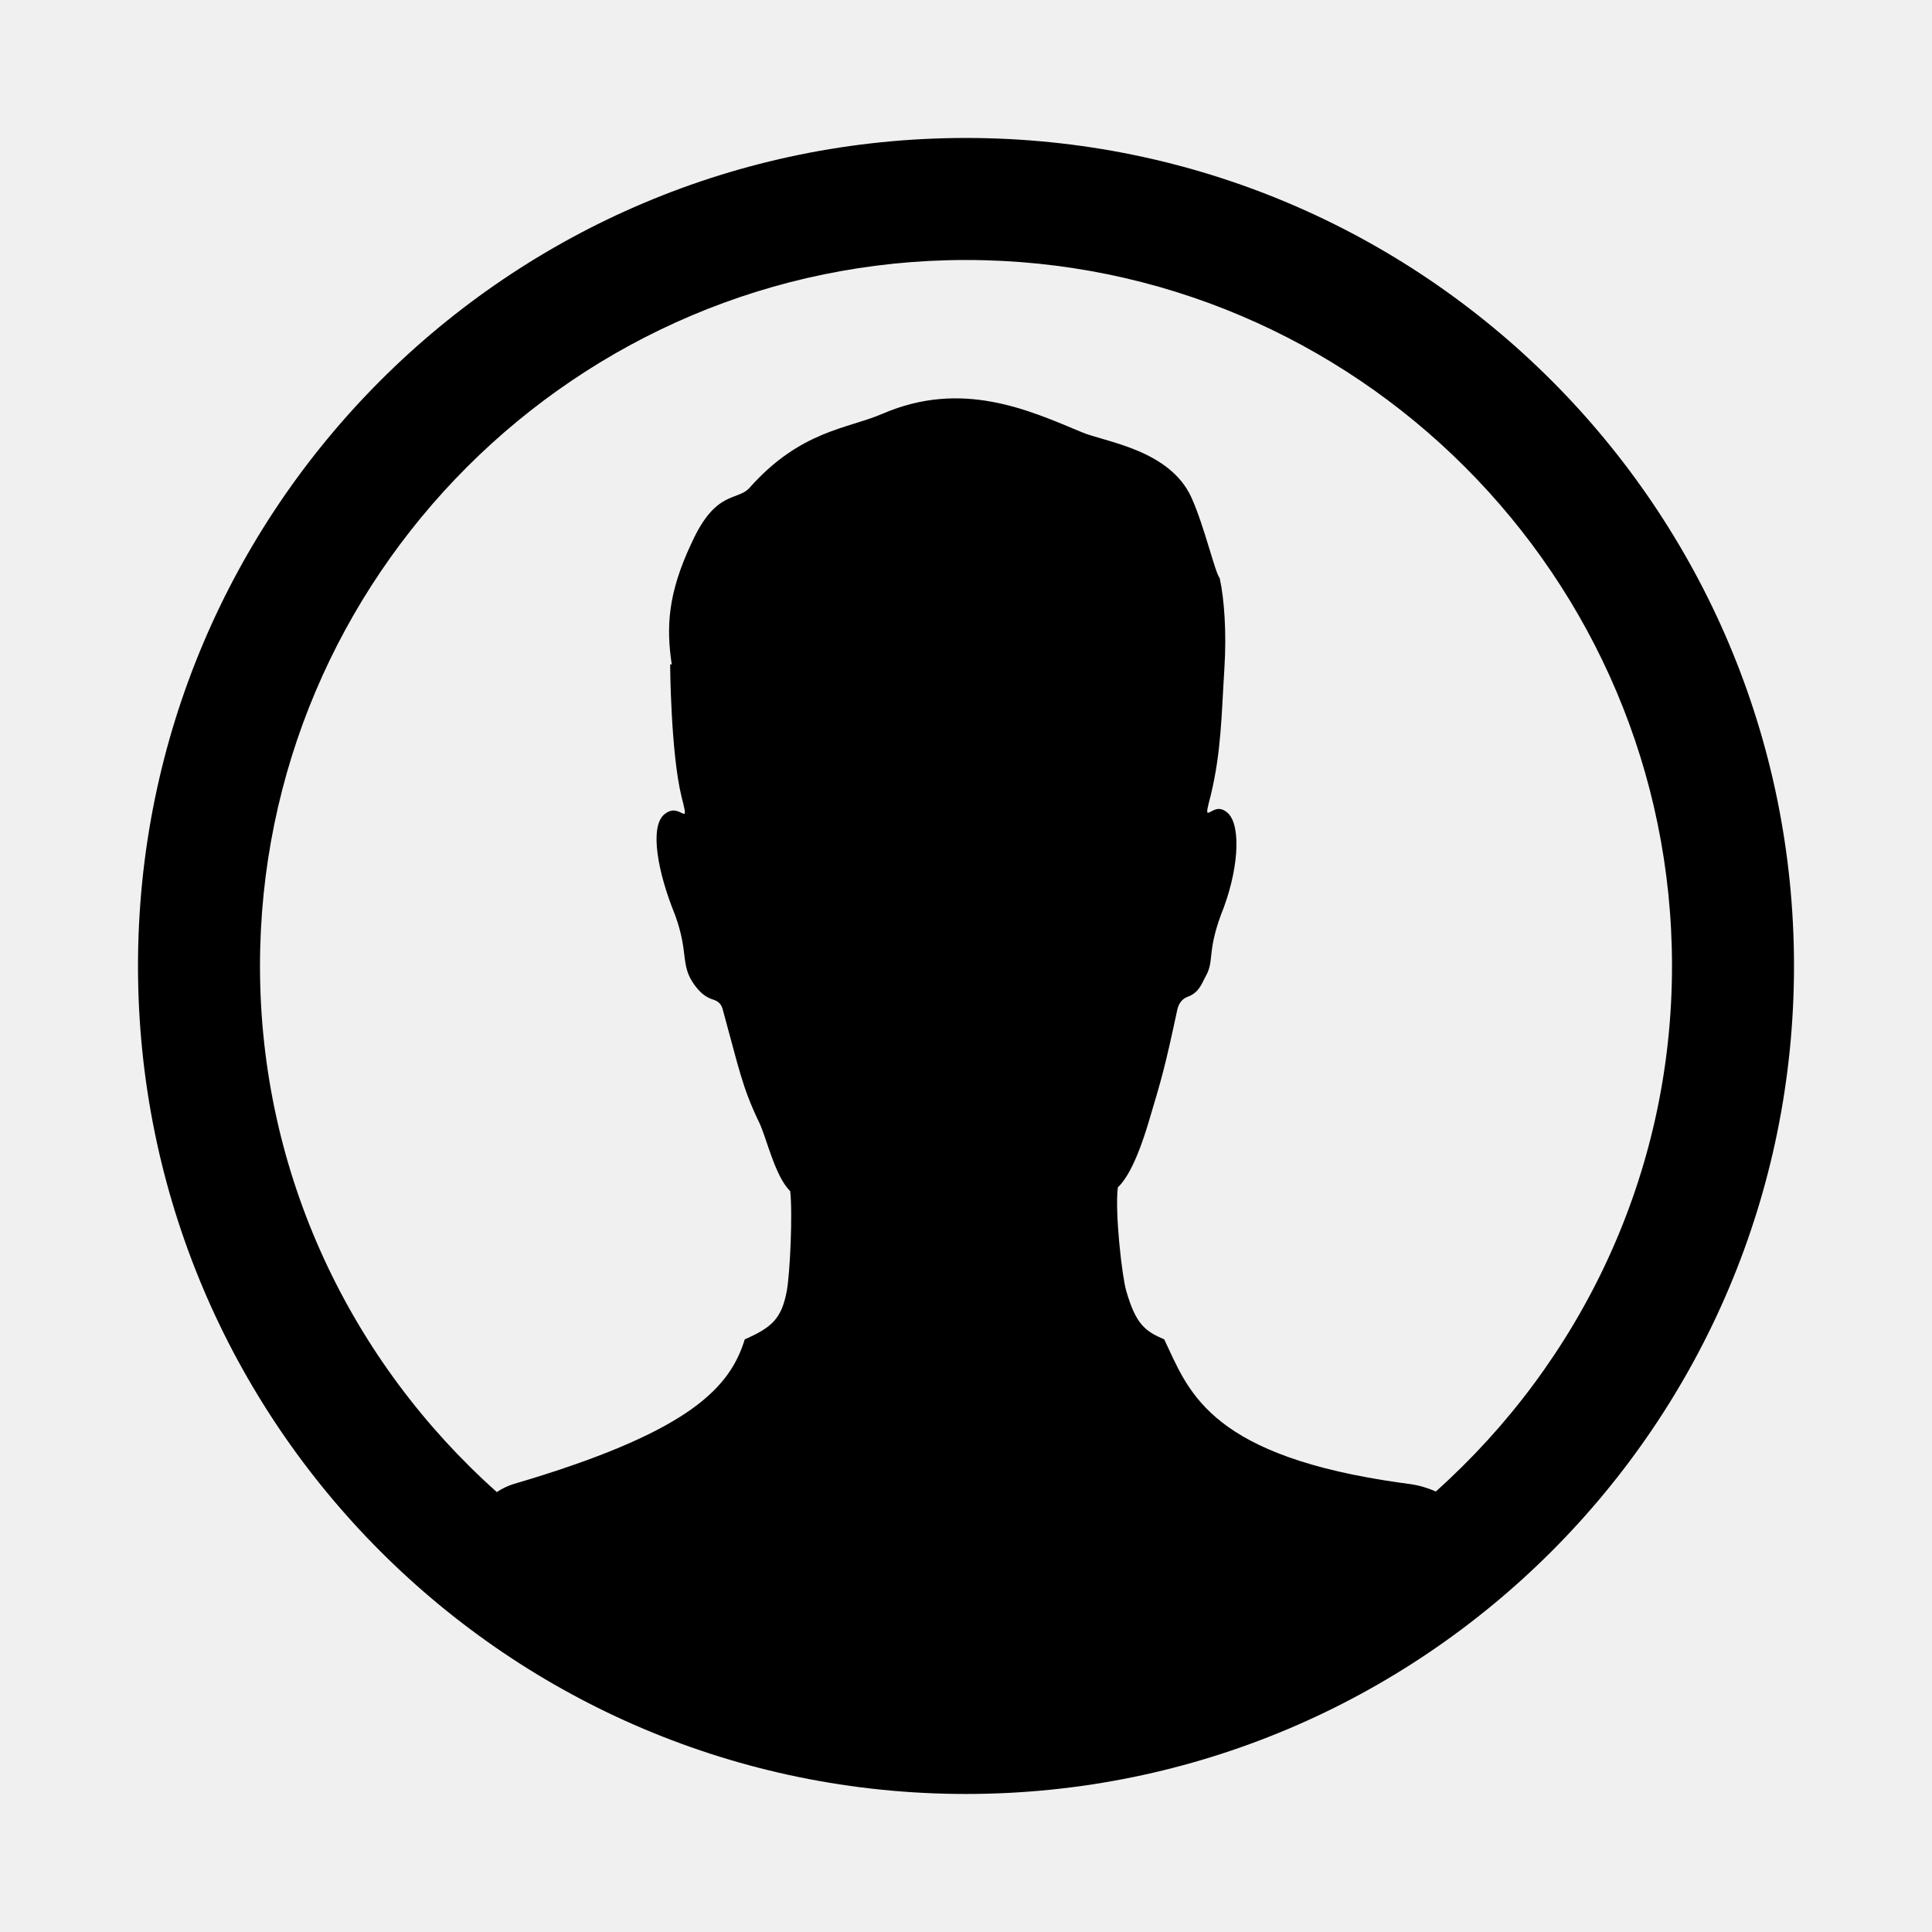
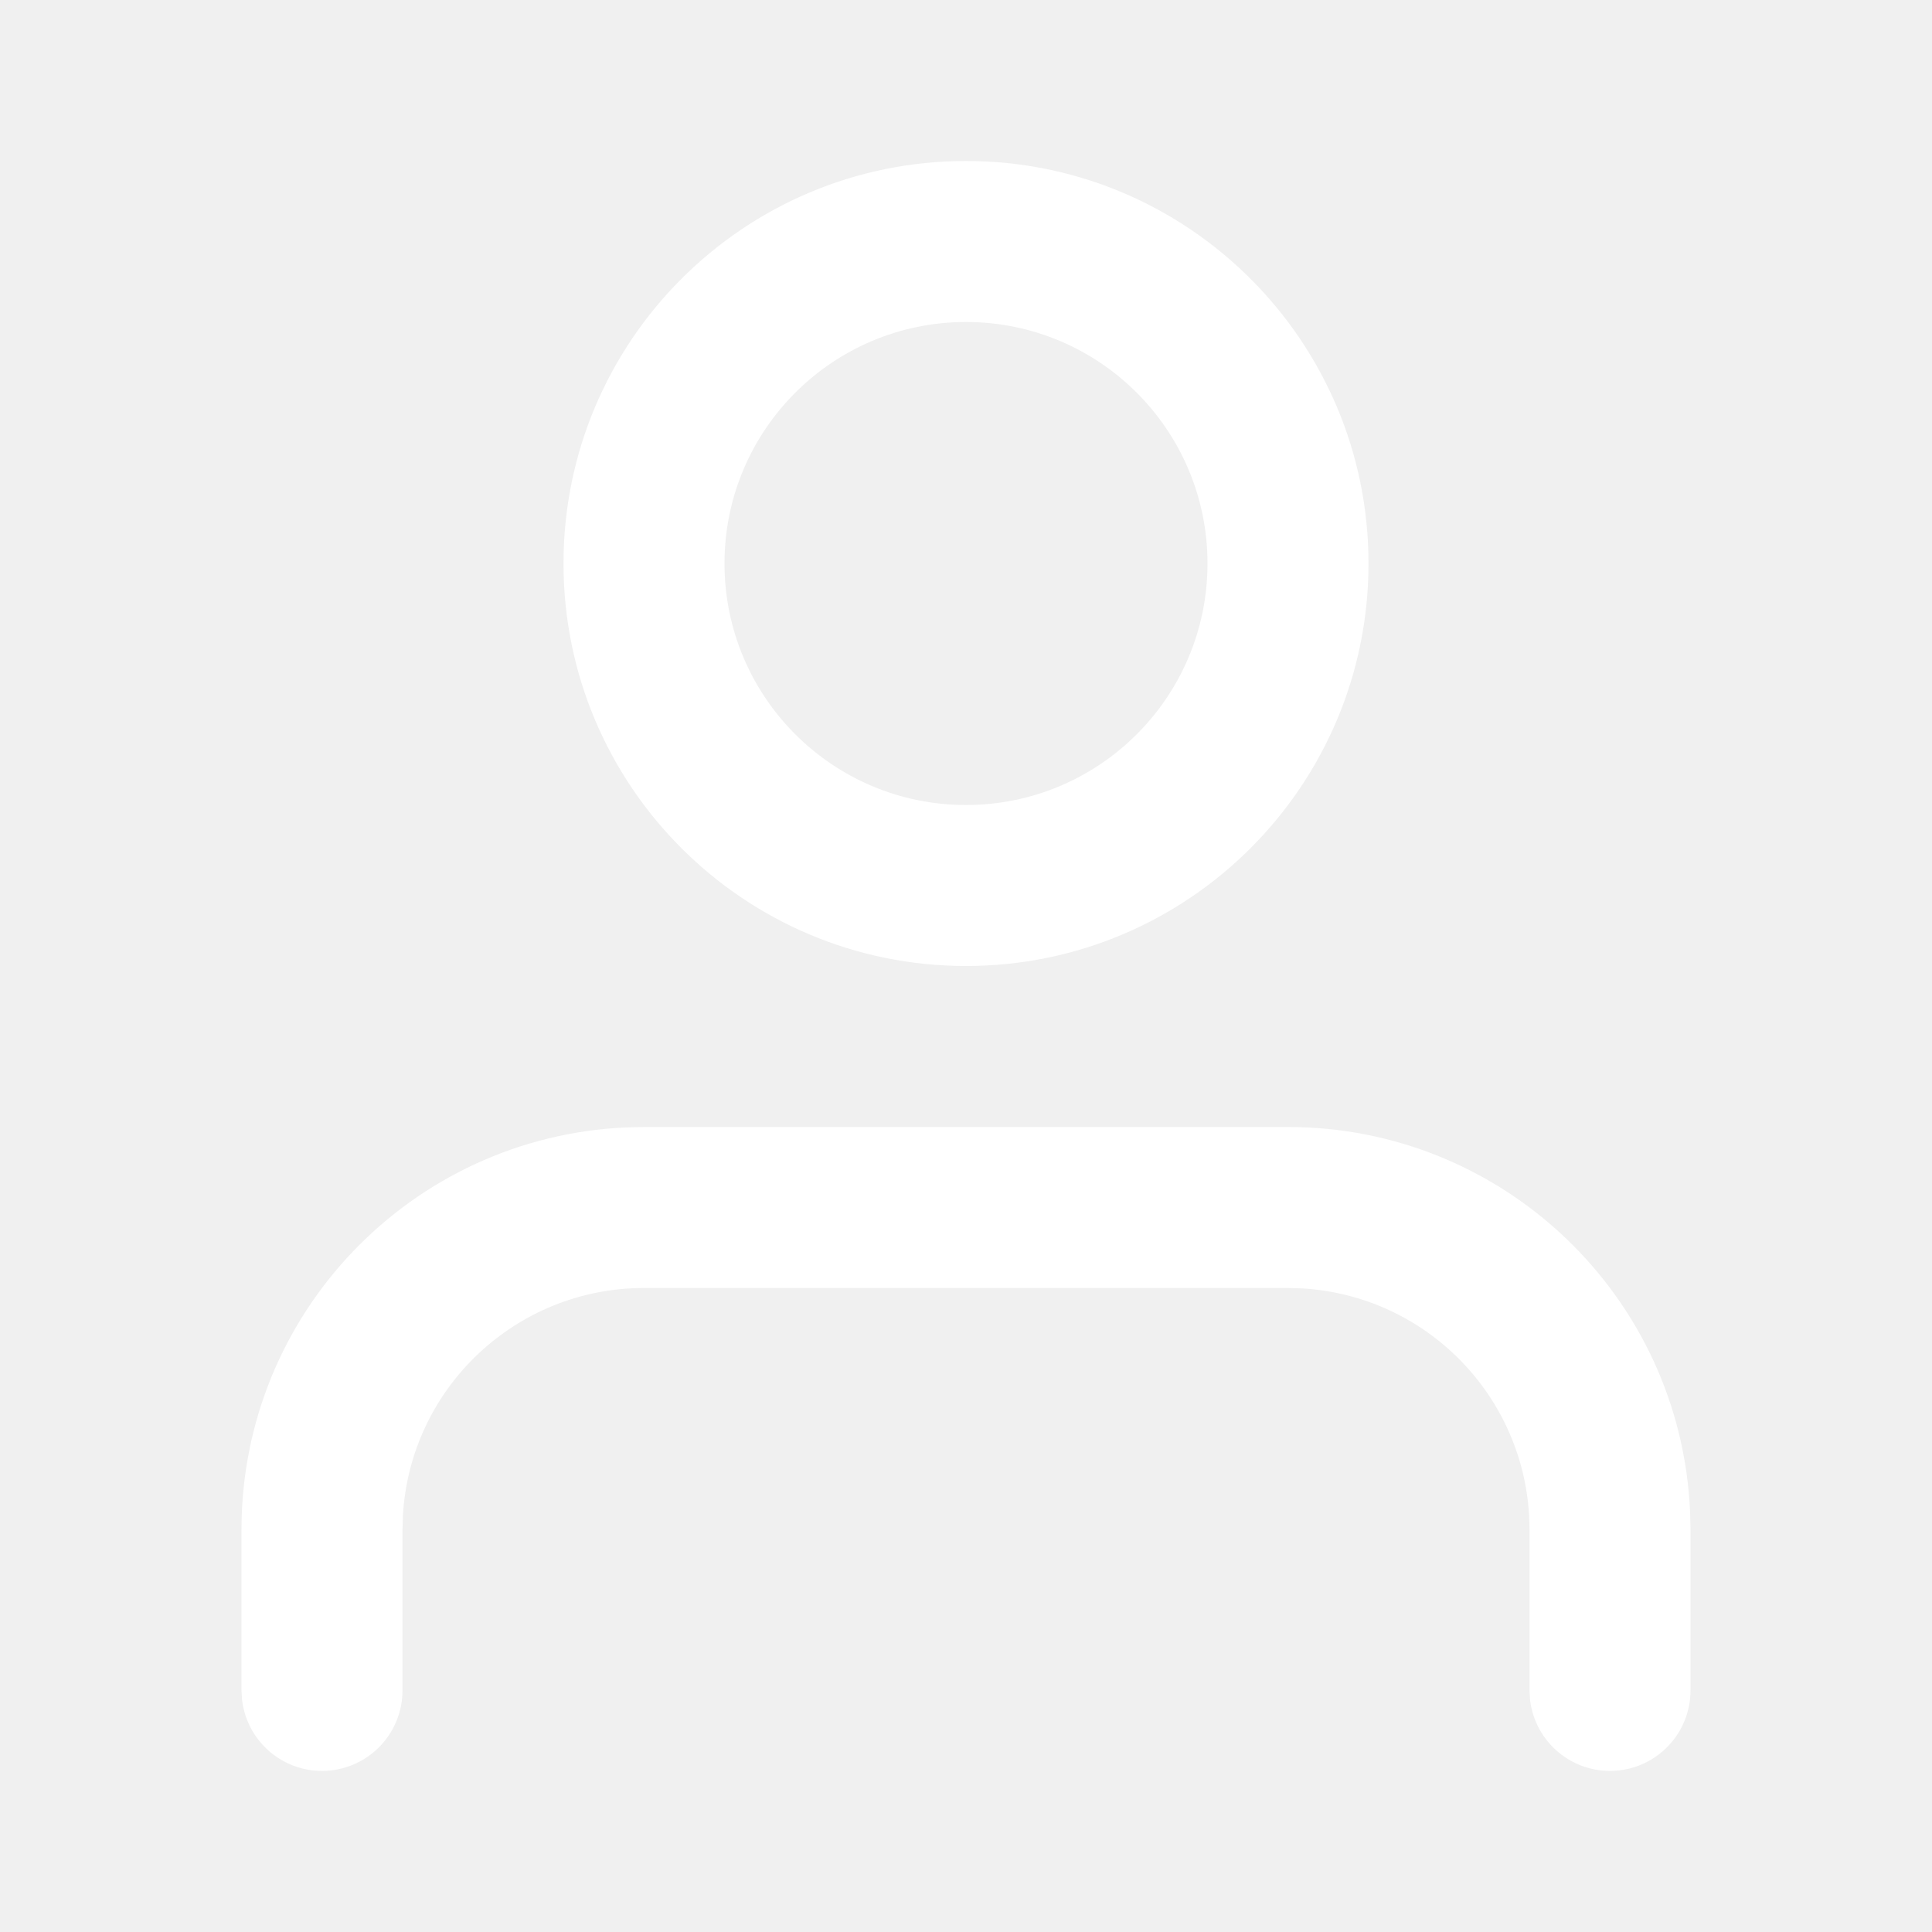
- <svg xmlns="http://www.w3.org/2000/svg" width="24" height="24" viewBox="0 0 56 56">
-   <path fill="#000000" fill-rule="evenodd" d="M28 51.999c-13.255 0-24-10.744-24-24c0-13.255 10.745-24 24-24c13.254 0 24 10.745 24 24c0 13.256-10.746 24-24 24m0-44.463c-11.284 0-20.464 9.18-20.464 20.463c0 6.063 2.664 11.501 6.865 15.25c.13-.09.29-.17.478-.232c.166-.048.33-.098.49-.146c4.678-1.435 5.796-2.677 6.218-4.048c.776-.347 1.065-.584 1.219-1.408c.096-.524.172-2.28.098-2.89c-.443-.432-.684-1.546-.899-1.99c-.496-1.03-.584-1.562-1.061-3.294c-.073-.232-.23-.247-.341-.291c-.167-.07-.311-.18-.465-.39c-.434-.588-.163-.92-.57-2.037c-.518-1.27-.727-2.525-.333-2.9c.267-.238.445-.085.576-.036c.086.032.02-.184-.057-.497c-.313-1.28-.33-3.831-.33-3.831l.047-.002c-.16-1.067-.123-2.05.585-3.54c.697-1.523 1.32-1.187 1.67-1.578c1.478-1.664 2.837-1.707 3.857-2.147c2.293-.99 4.226-.112 5.772.535c.65.28 2.547.497 3.18 1.896c.37.815.693 2.207.818 2.332c.132.6.204 1.569.136 2.63c-.084 1.312-.086 2.397-.397 3.676c-.079.311-.147.53-.06.495c.131-.048.294-.225.56.013c.393.375.313 1.683-.205 2.954c-.406 1.117-.183 1.322-.442 1.78c-.11.2-.187.47-.523.591c-.111.041-.247.14-.299.38c-.36 1.683-.452 1.99-.83 3.253c-.142.472-.465 1.489-.892 1.89c-.09.723.121 2.58.243 2.998c.282.98.552 1.17 1.102 1.408c.678 1.415 1.2 3.261 6.392 4.087c.236.038.481.073.737.107c.295.043.532.122.743.215c4.189-3.751 6.846-9.18 6.846-15.233c0-11.283-9.181-20.463-20.465-20.463" />
+ <svg xmlns="http://www.w3.org/2000/svg" width="48" height="48" viewBox="0 0 24 24" fill="#FFFFFF">
+   <g fill="none" fill-rule="evenodd">
+     <path d="M24 0v24H0V0h24ZM12.593 23.258l-.011.002l-.071.035l-.02.004l-.014-.004l-.071-.035c-.01-.004-.019-.001-.024.005l-.004.01l-.017.428l.005.02l.01.013l.104.074l.015.004l.012-.004l.104-.074l.012-.016l.004-.017l-.017-.427c-.002-.01-.009-.017-.017-.018Zm.265-.113l-.013.002l-.185.093l-.01.01l-.003.011l.018.43l.005.012l.008.007l.201.093c.012.004.023 0 .029-.008l.004-.014l-.034-.614c-.003-.012-.01-.02-.02-.022Zm-.715.002a.023.023 0 0 0-.027.006l-.006.014l-.034.614c0 .012.007.02.017.024l.015-.002l.201-.093l.01-.008l.004-.011l.017-.43l-.003-.012l-.01-.01l-.184-.092Z" />
+     <path fill="#FFFFFF" d="M16 14a5 5 0 0 1 4.995 4.783L21 19v2a1 1 0 0 1-1.993.117L19 21v-2a3 3 0 0 0-2.824-2.995L16 16H8a3 3 0 0 0-2.995 2.824L5 19v2a1 1 0 0 1-1.993.117L3 21v-2a5 5 0 0 1 4.783-4.995L8 14h8ZM12 2a5 5 0 1 1 0 10a5 5 0 0 1 0-10Zm0 2a3 3 0 1 0 0 6a3 3 0 0 0 0-6Z" />
+   </g>
</svg>
